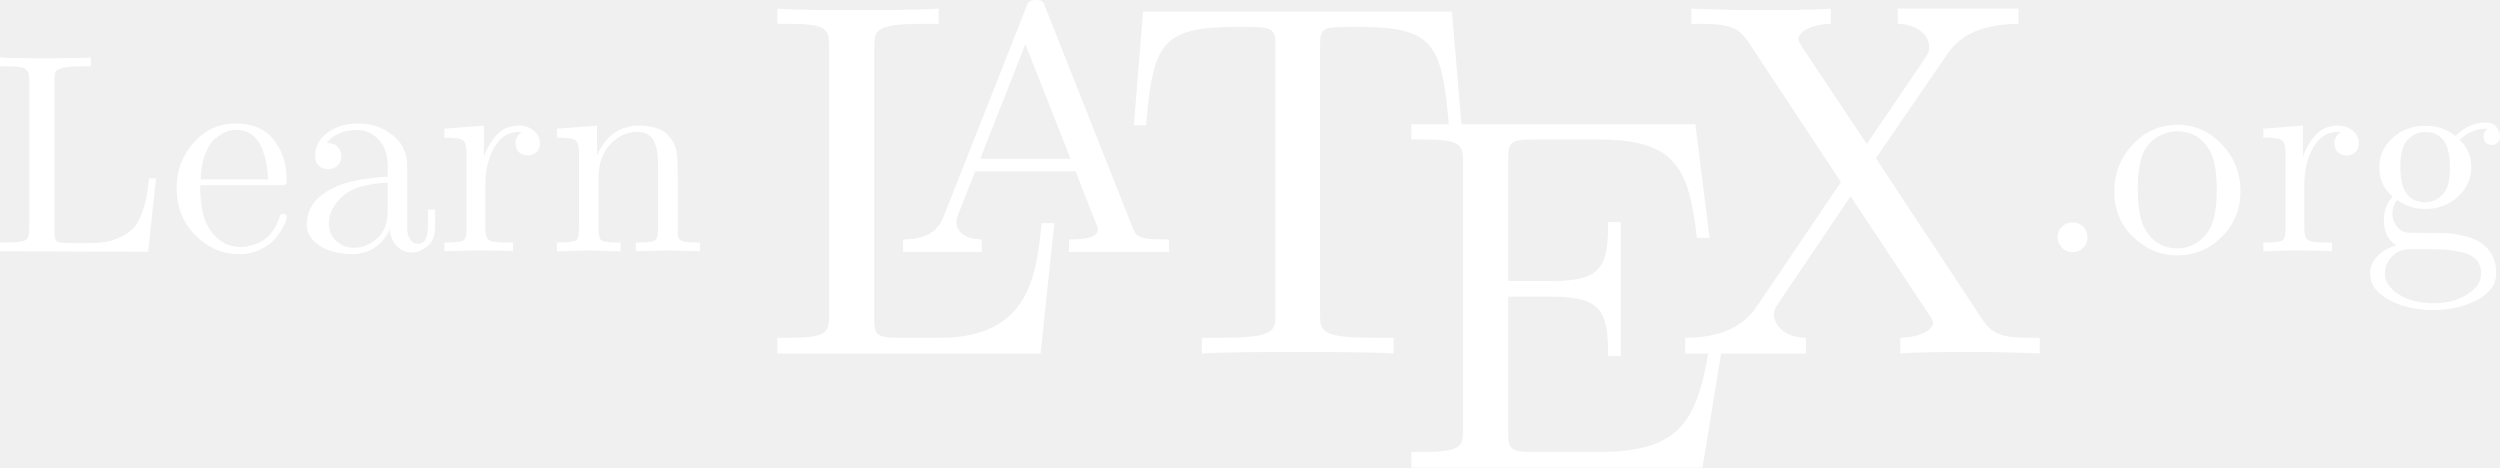
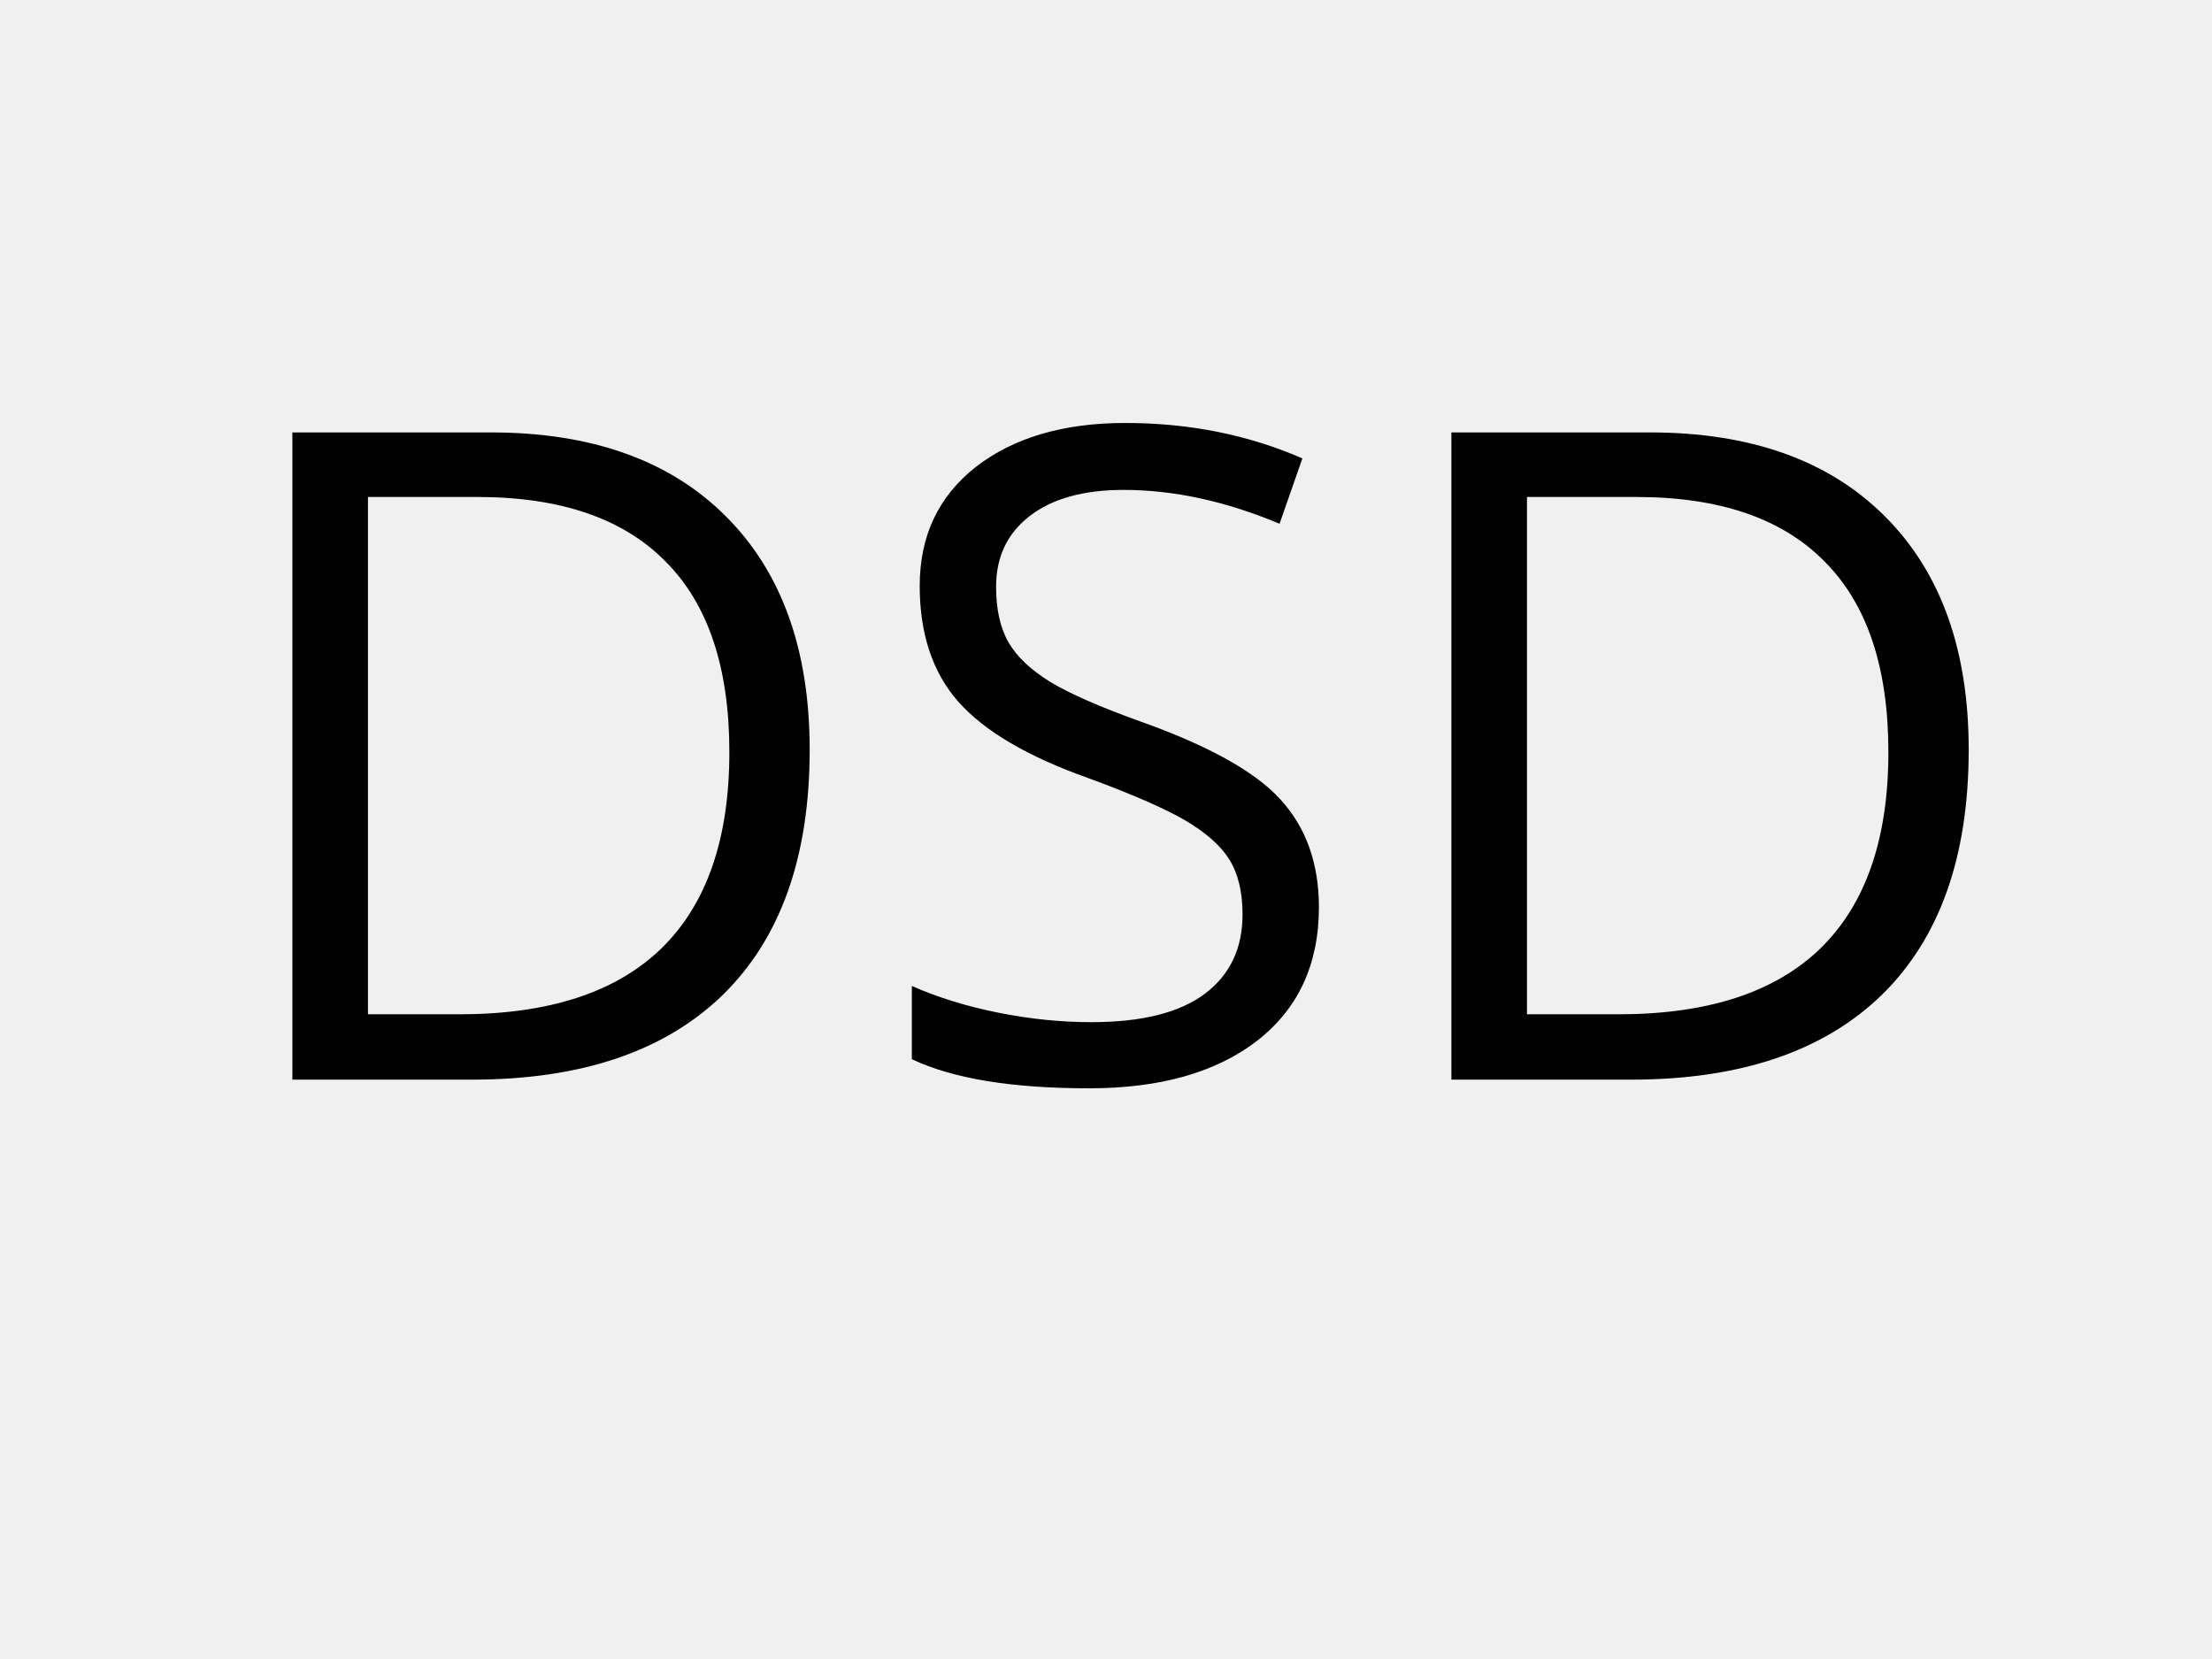
- <svg xmlns="http://www.w3.org/2000/svg" width="210.97" height="39.462" version="1.1">
-   <g transform="translate(-4,-4)" fill="#ffffff">
-     <g transform="matrix(4.28,0,0,4.28,69.6,4)">
-       <path transform="translate(0 .17)" d="m5.46 4.23h-0.25c-0.1 1.02-0.24 2.26-2 2.26h-0.81c-0.47 0-0.49-0.07-0.49-0.4v-5.31c0-0.34 0-0.48 0.94-0.48h0.33v-0.3c-0.36 0.03-1.26 0.03-1.67 0.03-0.39 0-1.17 0-1.51-0.03v0.3h0.23c0.77 0 0.79 0.11 0.79 0.47v5.25c0 0.36-0.02 0.47-0.79 0.47h-0.23v0.31h5.19z" />
-       <path transform="translate(2.48)" d="m2.81 0.16c-0.04-0.12-0.06-0.16-0.19-0.16s-0.16 0.04-0.2 0.16l-1.61 4.08c-0.07 0.17-0.19 0.48-0.81 0.48v0.25h1.55v-0.25c-0.31 0-0.5-0.14-0.5-0.34 0-0.05 0.01-0.07 0.03-0.14 0 0 0.34-0.86 0.34-0.86h1.98l0.4 1.02c0.02 0.04 0.04 0.09 0.04 0.12 0 0.2-0.38 0.2-0.57 0.2v0.25h1.97v-0.25h-0.14c-0.47 0-0.52-0.07-0.59-0.27 0 0-1.7-4.29-1.7-4.29zm-0.4 0.71 0.89 2.26h-1.78z" />
-       <path transform="translate(7.03 .23)" d="m6.27 0h-6.09s-0.18 2.24-0.18 2.24h0.24c0.14-1.61 0.29-1.94 1.8-1.94 0.18 0 0.44 0 0.54 0.02 0.21 0.04 0.21 0.15 0.21 0.38v5.25c0 0.34 0 0.48-1.05 0.48h-0.4v0.31c0.41-0.03 1.42-0.03 1.88-0.03s1.49 0 1.9 0.03v-0.31h-0.4c-1.05 0-1.05-0.14-1.05-0.48v-5.25c0-0.2 0-0.34 0.18-0.38 0.11-0.02 0.38-0.02 0.57-0.02 1.5 0 1.65 0.33 1.79 1.94h0.25s-0.19-2.24-0.19-2.24z" />
-       <path transform="translate(12.5,2.45)" d="m6.16 4.2h-0.25c-0.25 1.53-0.48 2.26-2.19 2.26h-1.32c-0.47 0-0.49-0.07-0.49-0.4v-2.66h0.89c0.97 0 1.08 0.32 1.08 1.17h0.25v-2.64h-0.25c0 0.85-0.11 1.16-1.08 1.16h-0.89v-2.39c0-0.33 0.02-0.4 0.49-0.4h1.28c1.53 0 1.79 0.55 1.95 1.94h0.25l-0.28-2.24h-5.6v0.3h0.23c0.77 0 0.79 0.11 0.79 0.47v5.22c0 0.36-0.02 0.47-0.79 0.47h-0.23v0.31h5.74z" />
-       <path transform="translate(17.9 .17)" d="m3.76 2.95 1.37-2c0.21-0.32 0.55-0.64 1.44-0.65v-0.3h-2.38v0.3c0.4 0.01 0.62 0.23 0.62 0.46 0 0.1-0.02 0.12-0.09 0.23 0 0-1.14 1.68-1.14 1.68l-1.28-1.92c-0.02-0.03-0.07-0.11-0.07-0.15 0-0.12 0.22-0.29 0.64-0.3v-0.3c-0.34 0.03-1.07 0.03-1.45 0.03-0.31 0-0.93-0.01-1.3-0.03v0.3h0.19c0.55 0 0.74 0.07 0.93 0.35 0 0 1.83 2.77 1.83 2.77l-1.63 2.41c-0.14 0.2-0.44 0.66-1.44 0.66v0.31h2.38v-0.31c-0.46-0.01-0.63-0.28-0.63-0.46 0-0.09 0.03-0.13 0.1-0.24l1.41-2.09 1.58 2.38c0.02 0.04 0.05 0.08 0.05 0.11 0 0.12-0.22 0.29-0.65 0.3v0.31c0.35-0.03 1.08-0.03 1.45-0.03 0.42 0 0.88 0.01 1.3 0.03v-0.31h-0.19c-0.52 0-0.73-0.05-0.94-0.36 0 0-2.1-3.18-2.1-3.18z" />
-     </g>
-   </g>
-   <g transform="translate(-4,-4)" fill="#ffffff" font-family="sans-serif" letter-spacing="0px" word-spacing="0px">
-     <g aria-label=".org">
-       <path d="m178 24.9q-0.363-0.387-0.363-0.891t0.363-0.867q0.363-0.375 0.914-0.375 0.527 0 0.879 0.352 0.363 0.34 0.363 0.902 0 0.551-0.387 0.914-0.375 0.352-0.855 0.352-0.551 0-0.914-0.387z" />
-       <path d="m184 24q-1.58-1.57-1.58-3.84 0-2.29 1.55-3.95 1.56-1.68 3.79-1.68 2.18 0 3.74 1.66 1.57 1.65 1.57 3.96 0 2.26-1.58 3.83-1.57 1.57-3.75 1.57-2.13 0-3.73-1.56zm0.41-4.04q0 2.33 0.609 3.39 0.938 1.61 2.73 1.61 0.891 0 1.63-0.48 0.75-0.48 1.16-1.29 0.527-1.05 0.527-3.22 0-2.31-0.633-3.33-0.938-1.56-2.71-1.56-0.773 0-1.54 0.41-0.75 0.398-1.21 1.2-0.574 1.05-0.574 3.28z" />
-       <path d="m195 25.2v-0.738q1.28 0 1.57-0.152 0.305-0.164 0.305-0.938v-6.43q0-0.891-0.316-1.11-0.305-0.223-1.56-0.223v-0.75l3.34-0.258v2.64q0.34-1.03 1.05-1.83 0.727-0.809 1.9-0.809 0.773 0 1.27 0.434 0.504 0.434 0.504 1.03 0 0.527-0.328 0.797-0.316 0.258-0.703 0.258-0.434 0-0.738-0.27-0.293-0.281-0.293-0.762 0-0.293 0.129-0.516 0.141-0.234 0.246-0.316t0.176-0.105q-0.047-0.023-0.258-0.023-1.32 0-2.09 1.32-0.75 1.31-0.75 3.19v3.69q0 0.691 0.281 0.914 0.293 0.223 1.55 0.223h0.504v0.738q-0.961-0.07-3.05-0.07-0.293 0-0.75 0.012t-1.05 0.035q-0.598 0.023-0.938 0.023z" />
-       <path d="m204 27.1q0-0.773 0.586-1.44 0.598-0.668 1.63-0.961-1.05-0.668-1.05-2.13 0-1.12 0.738-1.99-1.12-0.938-1.12-2.47 0-1.42 1.12-2.46t2.77-1.04q1.44 0 2.54 0.867 1.15-1.12 2.54-1.14 0.621 0 0.914 0.387 0.305 0.387 0.305 0.797 0 0.363-0.234 0.539-0.223 0.176-0.457 0.176-0.293 0-0.504-0.188-0.199-0.199-0.199-0.504 0-0.504 0.387-0.656-0.07-0.023-0.234-0.023-1.17 0-2.17 0.938 0.984 0.914 0.984 2.33t-1.12 2.46q-1.12 1.04-2.75 1.04-1.35 0-2.38-0.75-0.41 0.48-0.41 1.14 0 0.598 0.363 1.07t0.914 0.539q0.164 0.023 1.79 0.023 0.961 0 1.49 0.023t1.28 0.188q0.762 0.152 1.36 0.457 1.56 0.867 1.57 2.74 0 1.37-1.58 2.23-1.57 0.867-3.75 0.867-2.2 0-3.76-0.879-1.55-0.867-1.55-2.17zm1.25 0q0 0.984 1.16 1.73 1.16 0.762 2.92 0.762 1.72 0 2.88-0.75 1.17-0.738 1.17-1.75 0-0.715-0.41-1.17-0.41-0.457-1.25-0.645-0.832-0.176-1.42-0.211-0.586-0.035-1.66-0.035h-1.42q-0.82 0.047-1.39 0.645-0.574 0.598-0.574 1.42zm1.31-8.98q0 2.95 2.1 2.95 1.05 0 1.7-0.961 0.387-0.645 0.387-2.02 0-2.95-2.09-2.95-1.05 0-1.71 0.961-0.387 0.645-0.387 2.02z" />
-     </g>
-     <g aria-label="Learn">
-       <path d="m4 25.2v-0.738h0.574q1.3 0 1.59-0.211 0.305-0.223 0.305-0.926v-12.6q0-0.691-0.305-0.902-0.305-0.223-1.59-0.223h-0.574v-0.75q0.844 0.07 3.64 0.07 3.16 0 4.03-0.07v0.75h-0.797q-1.1 0-1.61 0.141-0.504 0.141-0.586 0.34-0.082 0.188-0.082 0.668v12.8q0 0.621 0.176 0.797 0.188 0.164 0.996 0.164h1.97q1.22 0 2.1-0.363t1.35-0.82q0.469-0.457 0.773-1.31 0.316-0.867 0.41-1.42 0.105-0.551 0.199-1.54h0.598l-0.668 6.19z" />
-       <path d="m18.9 19.9q0-2.26 1.45-3.87t3.54-1.61q2.11 0 3.2 1.37 1.1 1.37 1.1 3.34 0 0.363-0.094 0.434-0.094 0.07-0.504 0.07h-6.7q0 2.45 0.727 3.6 1.01 1.61 2.71 1.61 0.234 0 0.516-0.047t0.855-0.246q0.574-0.211 1.08-0.762 0.504-0.551 0.797-1.42 0.07-0.34 0.305-0.328 0.316 0 0.316 0.281 0 0.211-0.234 0.691-0.223 0.469-0.656 1.03-0.434 0.562-1.28 0.984-0.832 0.422-1.84 0.422-2.11 0-3.7-1.59-1.58-1.61-1.58-3.96zm2.02-0.762h5.7q0-0.504-0.094-1.07-0.082-0.562-0.34-1.34-0.246-0.785-0.832-1.28-0.586-0.492-1.45-0.492-0.387 0-0.809 0.164-0.41 0.164-0.914 0.562t-0.855 1.3q-0.352 0.902-0.398 2.14z" />
-       <path d="m29.9 22.9q0-2.04 2.4-3.12 1.44-0.691 4.42-0.867v-0.879q0-1.49-0.785-2.27-0.773-0.797-1.76-0.797-1.76 0-2.6 1.1 0.715 0.023 0.973 0.387 0.258 0.352 0.258 0.715 0 0.48-0.305 0.797-0.293 0.305-0.797 0.305-0.48 0-0.797-0.293-0.316-0.305-0.316-0.832 0-1.17 1.05-1.95 1.07-0.773 2.58-0.773 1.97 0 3.28 1.32 0.41 0.41 0.609 0.938 0.211 0.527 0.234 0.879 0.023 0.34 0.023 1.02v4.79q0 0.141 0.047 0.375t0.258 0.539q0.223 0.293 0.586 0.293 0.867 0 0.855-1.54v-1.35h0.609v1.35q0 1.28-0.68 1.78-0.668 0.492-1.29 0.492-0.797 0-1.3-0.586-0.504-0.586-0.574-1.38-0.363 0.914-1.2 1.51-0.82 0.586-1.95 0.586-0.867 0-1.69-0.223-0.809-0.211-1.49-0.809-0.668-0.609-0.668-1.52zm1.85-0.023q0 0.891 0.633 1.46 0.633 0.574 1.52 0.574 1.01 0 1.91-0.773 0.902-0.785 0.902-2.32v-2.4q-2.66 0.094-3.82 1.16-1.15 1.05-1.15 2.3z" />
-       <path d="m41.5 25.2v-0.738q1.28 0 1.57-0.152 0.305-0.164 0.305-0.938v-6.43q0-0.891-0.316-1.11-0.305-0.223-1.56-0.223v-0.75l3.34-0.258v2.64q0.34-1.03 1.05-1.83 0.727-0.809 1.9-0.809 0.773 0 1.27 0.434 0.504 0.434 0.504 1.03 0 0.527-0.328 0.797-0.316 0.258-0.703 0.258-0.434 0-0.738-0.27-0.293-0.281-0.293-0.762 0-0.293 0.129-0.516 0.141-0.234 0.246-0.316t0.176-0.105q-0.047-0.023-0.258-0.023-1.32 0-2.09 1.32-0.75 1.31-0.75 3.19v3.69q0 0.691 0.281 0.914 0.293 0.223 1.55 0.223h0.504v0.738q-0.961-0.07-3.05-0.07-0.293 0-0.75 0.012t-1.05 0.035q-0.598 0.023-0.938 0.023z" />
-       <path d="m51 25.2v-0.738q1.28 0 1.57-0.152 0.293-0.164 0.293-0.938v-6.43q0-0.891-0.316-1.11-0.305-0.223-1.55-0.223v-0.75l3.38-0.258v2.52q1.12-2.52 3.55-2.52 1.8 0 2.52 0.891 0.527 0.598 0.633 1.27 0.117 0.668 0.117 2.4v4.58q0.023 0.504 0.41 0.621 0.387 0.105 1.46 0.105v0.738q-2.45-0.07-2.7-0.07-0.188 0-2.71 0.07v-0.738q1.28 0 1.57-0.152 0.305-0.164 0.305-0.938v-5.59q0-1.22-0.375-1.93-0.375-0.727-1.41-0.727-1.24 0-2.24 1.04-0.996 1.04-0.996 2.8v4.41q0 0.773 0.293 0.938 0.305 0.152 1.57 0.152v0.738q-2.45-0.07-2.68-0.07-0.188 0-2.71 0.07z" />
-     </g>
+ <svg xmlns="http://www.w3.org/2000/svg" version="1.1" width="640" height="480" viewBox="0 0 640 480" xml:space="preserve">
+   <defs>
+ </defs>
+   <g transform="matrix(14.58 0 0 14.58 321.29 230.02)" style="">
+     <text xml:space="preserve" font-family="'Open Sans', sans-serif" font-size="18" font-style="normal" font-weight="normal" style="stroke: none; stroke-width: 1; stroke-dasharray: none; stroke-linecap: butt; stroke-dashoffset: 0; stroke-linejoin: miter; stroke-miterlimit: 4; fill: rgb(0,0,0); fill-rule: nonzero; opacity: 1; white-space: pre;">
+       <tspan x="-18" y="5.65" style="stroke-width: 1; font-family: 'Open Sans', sans-serif; font-size: 18px; font-style: normal; font-weight: normal; fill: rgb(0,0,0); ">DSD</tspan>
+     </text>
  </g>
</svg>
